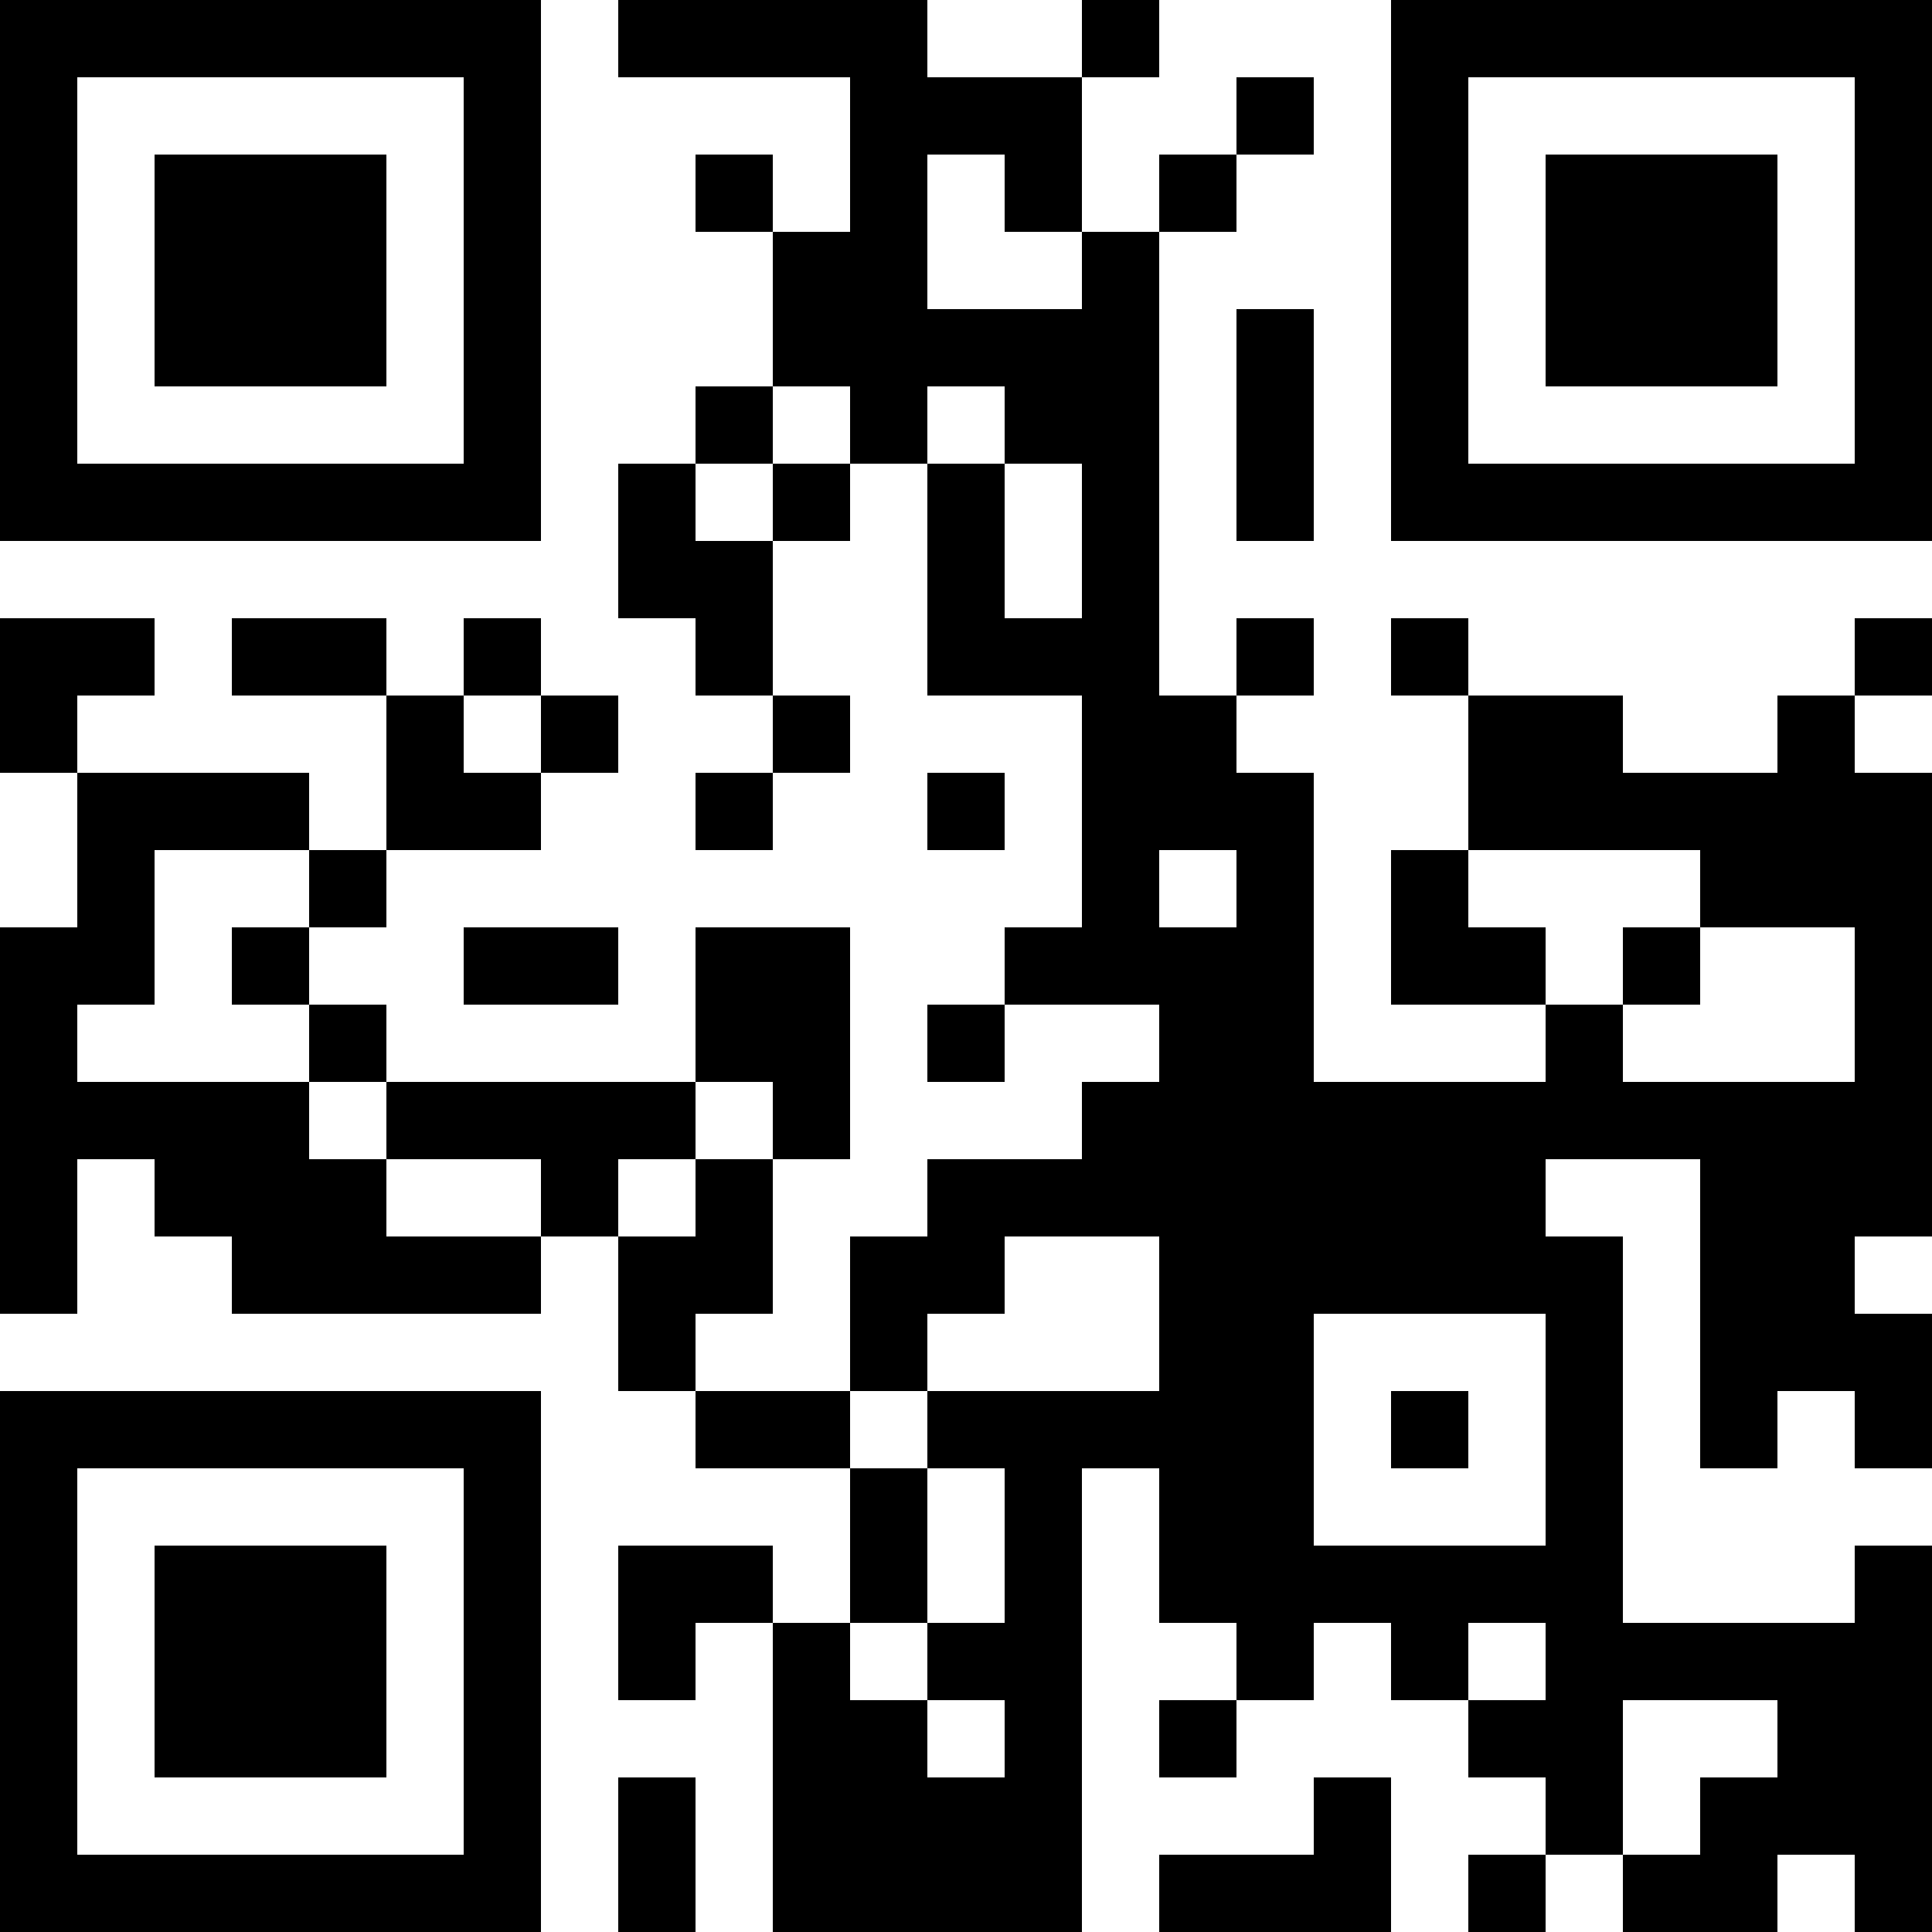
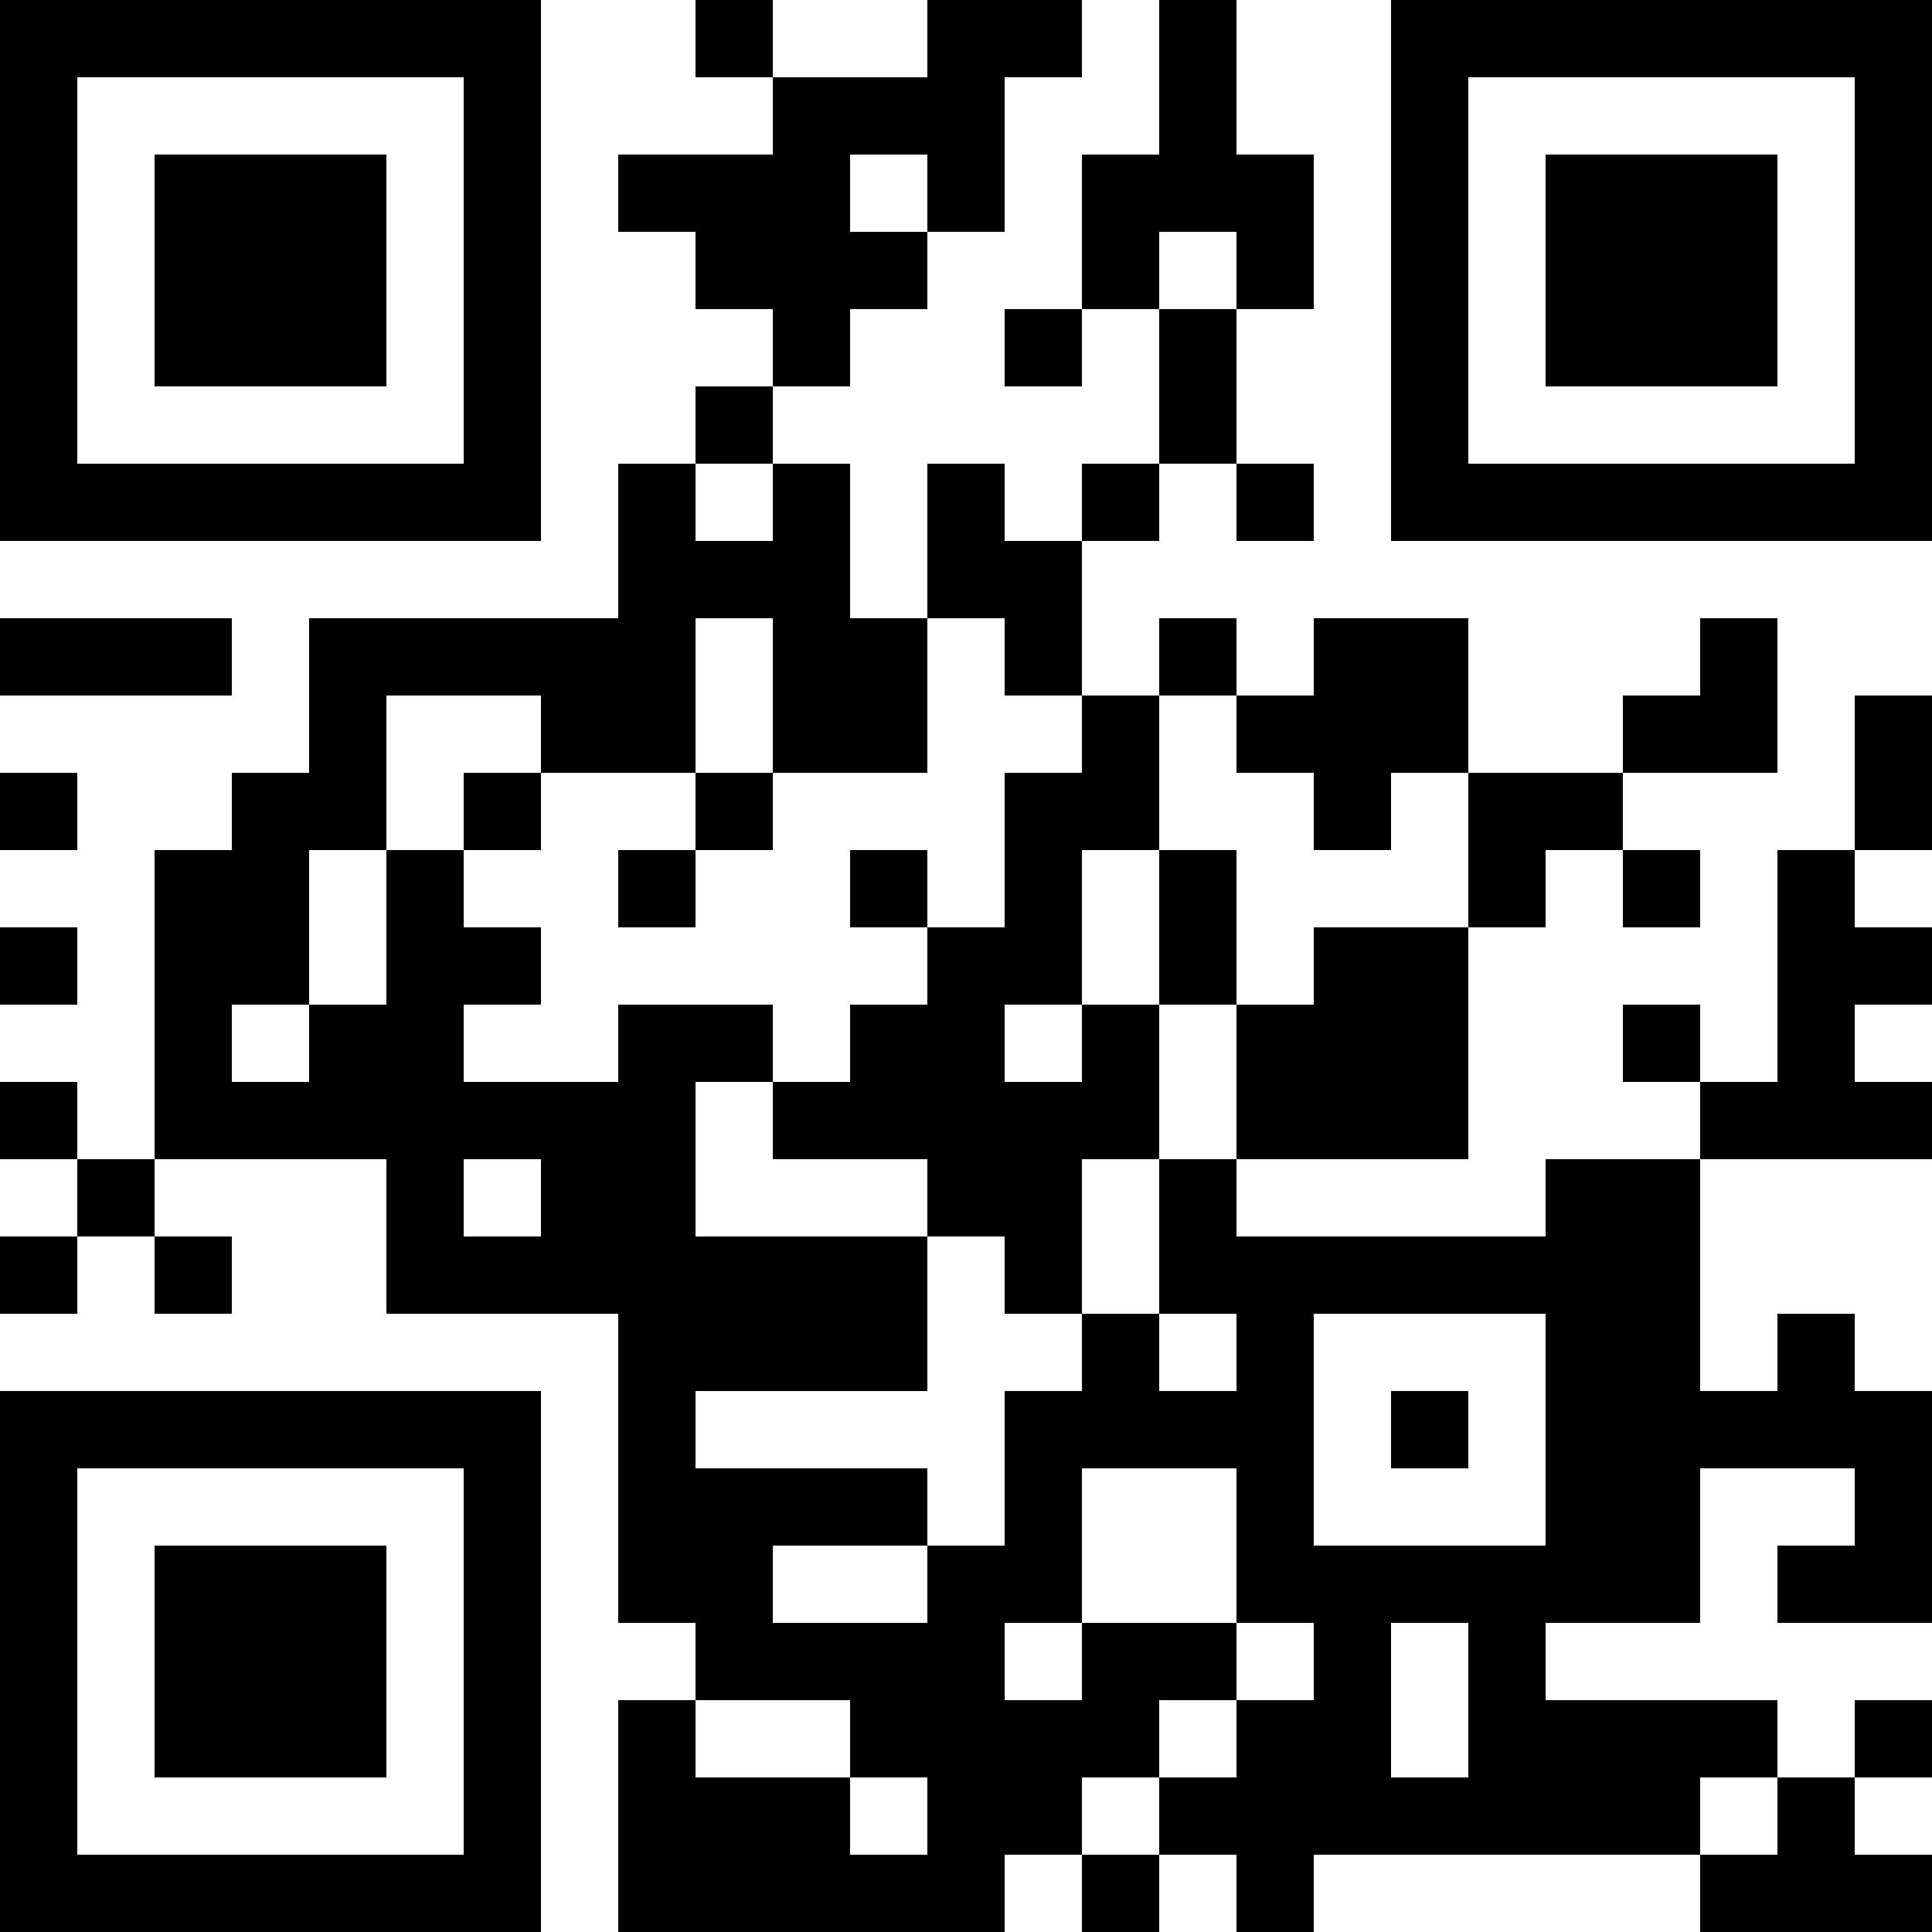
<svg xmlns="http://www.w3.org/2000/svg" version="1.1" width="300" height="300" viewBox="0 0 300 300">
  <rect x="0" y="0" width="300" height="300" fill="#ffffff" />
  <g transform="scale(12)">
    <g transform="translate(0,0)">
-       <path fill-rule="evenodd" d="M8 0L8 1L11 1L11 3L10 3L10 2L9 2L9 3L10 3L10 5L9 5L9 6L8 6L8 8L9 8L9 9L10 9L10 10L9 10L9 11L10 11L10 10L11 10L11 9L10 9L10 7L11 7L11 6L12 6L12 9L14 9L14 12L13 12L13 13L12 13L12 14L13 14L13 13L15 13L15 14L14 14L14 15L12 15L12 16L11 16L11 18L9 18L9 17L10 17L10 15L11 15L11 12L9 12L9 14L5 14L5 13L4 13L4 12L5 12L5 11L7 11L7 10L8 10L8 9L7 9L7 8L6 8L6 9L5 9L5 8L3 8L3 9L5 9L5 11L4 11L4 10L1 10L1 9L2 9L2 8L0 8L0 10L1 10L1 12L0 12L0 17L1 17L1 15L2 15L2 16L3 16L3 17L7 17L7 16L8 16L8 18L9 18L9 19L11 19L11 21L10 21L10 20L8 20L8 22L9 22L9 21L10 21L10 25L14 25L14 19L15 19L15 21L16 21L16 22L15 22L15 23L16 23L16 22L17 22L17 21L18 21L18 22L19 22L19 23L20 23L20 24L19 24L19 25L20 25L20 24L21 24L21 25L23 25L23 24L24 24L24 25L25 25L25 20L24 20L24 21L21 21L21 16L20 16L20 15L22 15L22 19L23 19L23 18L24 18L24 19L25 19L25 17L24 17L24 16L25 16L25 10L24 10L24 9L25 9L25 8L24 8L24 9L23 9L23 10L21 10L21 9L19 9L19 8L18 8L18 9L19 9L19 11L18 11L18 13L20 13L20 14L17 14L17 10L16 10L16 9L17 9L17 8L16 8L16 9L15 9L15 3L16 3L16 2L17 2L17 1L16 1L16 2L15 2L15 3L14 3L14 1L15 1L15 0L14 0L14 1L12 1L12 0ZM12 2L12 4L14 4L14 3L13 3L13 2ZM16 4L16 7L17 7L17 4ZM10 5L10 6L9 6L9 7L10 7L10 6L11 6L11 5ZM12 5L12 6L13 6L13 8L14 8L14 6L13 6L13 5ZM6 9L6 10L7 10L7 9ZM12 10L12 11L13 11L13 10ZM2 11L2 13L1 13L1 14L4 14L4 15L5 15L5 16L7 16L7 15L5 15L5 14L4 14L4 13L3 13L3 12L4 12L4 11ZM15 11L15 12L16 12L16 11ZM19 11L19 12L20 12L20 13L21 13L21 14L24 14L24 12L22 12L22 11ZM6 12L6 13L8 13L8 12ZM21 12L21 13L22 13L22 12ZM9 14L9 15L8 15L8 16L9 16L9 15L10 15L10 14ZM13 16L13 17L12 17L12 18L11 18L11 19L12 19L12 21L11 21L11 22L12 22L12 23L13 23L13 22L12 22L12 21L13 21L13 19L12 19L12 18L15 18L15 16ZM17 17L17 20L20 20L20 17ZM18 18L18 19L19 19L19 18ZM19 21L19 22L20 22L20 21ZM21 22L21 24L22 24L22 23L23 23L23 22ZM8 23L8 25L9 25L9 23ZM17 23L17 24L15 24L15 25L18 25L18 23ZM0 0L0 7L7 7L7 0ZM1 1L1 6L6 6L6 1ZM2 2L2 5L5 5L5 2ZM18 0L18 7L25 7L25 0ZM19 1L19 6L24 6L24 1ZM20 2L20 5L23 5L23 2ZM0 18L0 25L7 25L7 18ZM1 19L1 24L6 24L6 19ZM2 20L2 23L5 23L5 20Z" fill="#000000" />
+       <path fill-rule="evenodd" d="M9 0L9 1L10 1L10 2L8 2L8 3L9 3L9 4L10 4L10 5L9 5L9 6L8 6L8 8L4 8L4 10L3 10L3 11L2 11L2 15L1 15L1 14L0 14L0 15L1 15L1 16L0 16L0 17L1 17L1 16L2 16L2 17L3 17L3 16L2 16L2 15L5 15L5 17L8 17L8 21L9 21L9 22L8 22L8 25L13 25L13 24L14 24L14 25L15 25L15 24L16 24L16 25L17 25L17 24L22 24L22 25L25 25L25 24L24 24L24 23L25 23L25 22L24 22L24 23L23 23L23 22L20 22L20 21L22 21L22 19L24 19L24 20L23 20L23 21L25 21L25 18L24 18L24 17L23 17L23 18L22 18L22 15L25 15L25 14L24 14L24 13L25 13L25 12L24 12L24 11L25 11L25 9L24 9L24 11L23 11L23 14L22 14L22 13L21 13L21 14L22 14L22 15L20 15L20 16L16 16L16 15L19 15L19 12L20 12L20 11L21 11L21 12L22 12L22 11L21 11L21 10L23 10L23 8L22 8L22 9L21 9L21 10L19 10L19 8L17 8L17 9L16 9L16 8L15 8L15 9L14 9L14 7L15 7L15 6L16 6L16 7L17 7L17 6L16 6L16 4L17 4L17 2L16 2L16 0L15 0L15 2L14 2L14 4L13 4L13 5L14 5L14 4L15 4L15 6L14 6L14 7L13 7L13 6L12 6L12 8L11 8L11 6L10 6L10 5L11 5L11 4L12 4L12 3L13 3L13 1L14 1L14 0L12 0L12 1L10 1L10 0ZM11 2L11 3L12 3L12 2ZM15 3L15 4L16 4L16 3ZM9 6L9 7L10 7L10 6ZM0 8L0 9L3 9L3 8ZM9 8L9 10L7 10L7 9L5 9L5 11L4 11L4 13L3 13L3 14L4 14L4 13L5 13L5 11L6 11L6 12L7 12L7 13L6 13L6 14L8 14L8 13L10 13L10 14L9 14L9 16L12 16L12 18L9 18L9 19L12 19L12 20L10 20L10 21L12 21L12 20L13 20L13 18L14 18L14 17L15 17L15 18L16 18L16 17L15 17L15 15L16 15L16 13L17 13L17 12L19 12L19 10L18 10L18 11L17 11L17 10L16 10L16 9L15 9L15 11L14 11L14 13L13 13L13 14L14 14L14 13L15 13L15 15L14 15L14 17L13 17L13 16L12 16L12 15L10 15L10 14L11 14L11 13L12 13L12 12L13 12L13 10L14 10L14 9L13 9L13 8L12 8L12 10L10 10L10 8ZM0 10L0 11L1 11L1 10ZM6 10L6 11L7 11L7 10ZM9 10L9 11L8 11L8 12L9 12L9 11L10 11L10 10ZM11 11L11 12L12 12L12 11ZM15 11L15 13L16 13L16 11ZM0 12L0 13L1 13L1 12ZM6 15L6 16L7 16L7 15ZM17 17L17 20L20 20L20 17ZM18 18L18 19L19 19L19 18ZM14 19L14 21L13 21L13 22L14 22L14 21L16 21L16 22L15 22L15 23L14 23L14 24L15 24L15 23L16 23L16 22L17 22L17 21L16 21L16 19ZM18 21L18 23L19 23L19 21ZM9 22L9 23L11 23L11 24L12 24L12 23L11 23L11 22ZM22 23L22 24L23 24L23 23ZM0 0L0 7L7 7L7 0ZM1 1L1 6L6 6L6 1ZM2 2L2 5L5 5L5 2ZM18 0L18 7L25 7L25 0ZM19 1L19 6L24 6L24 1ZM20 2L20 5L23 5L23 2ZM0 18L0 25L7 25L7 18ZM1 19L1 24L6 24L6 19ZM2 20L2 23L5 23L5 20Z" fill="#000000" />
    </g>
  </g>
</svg>
